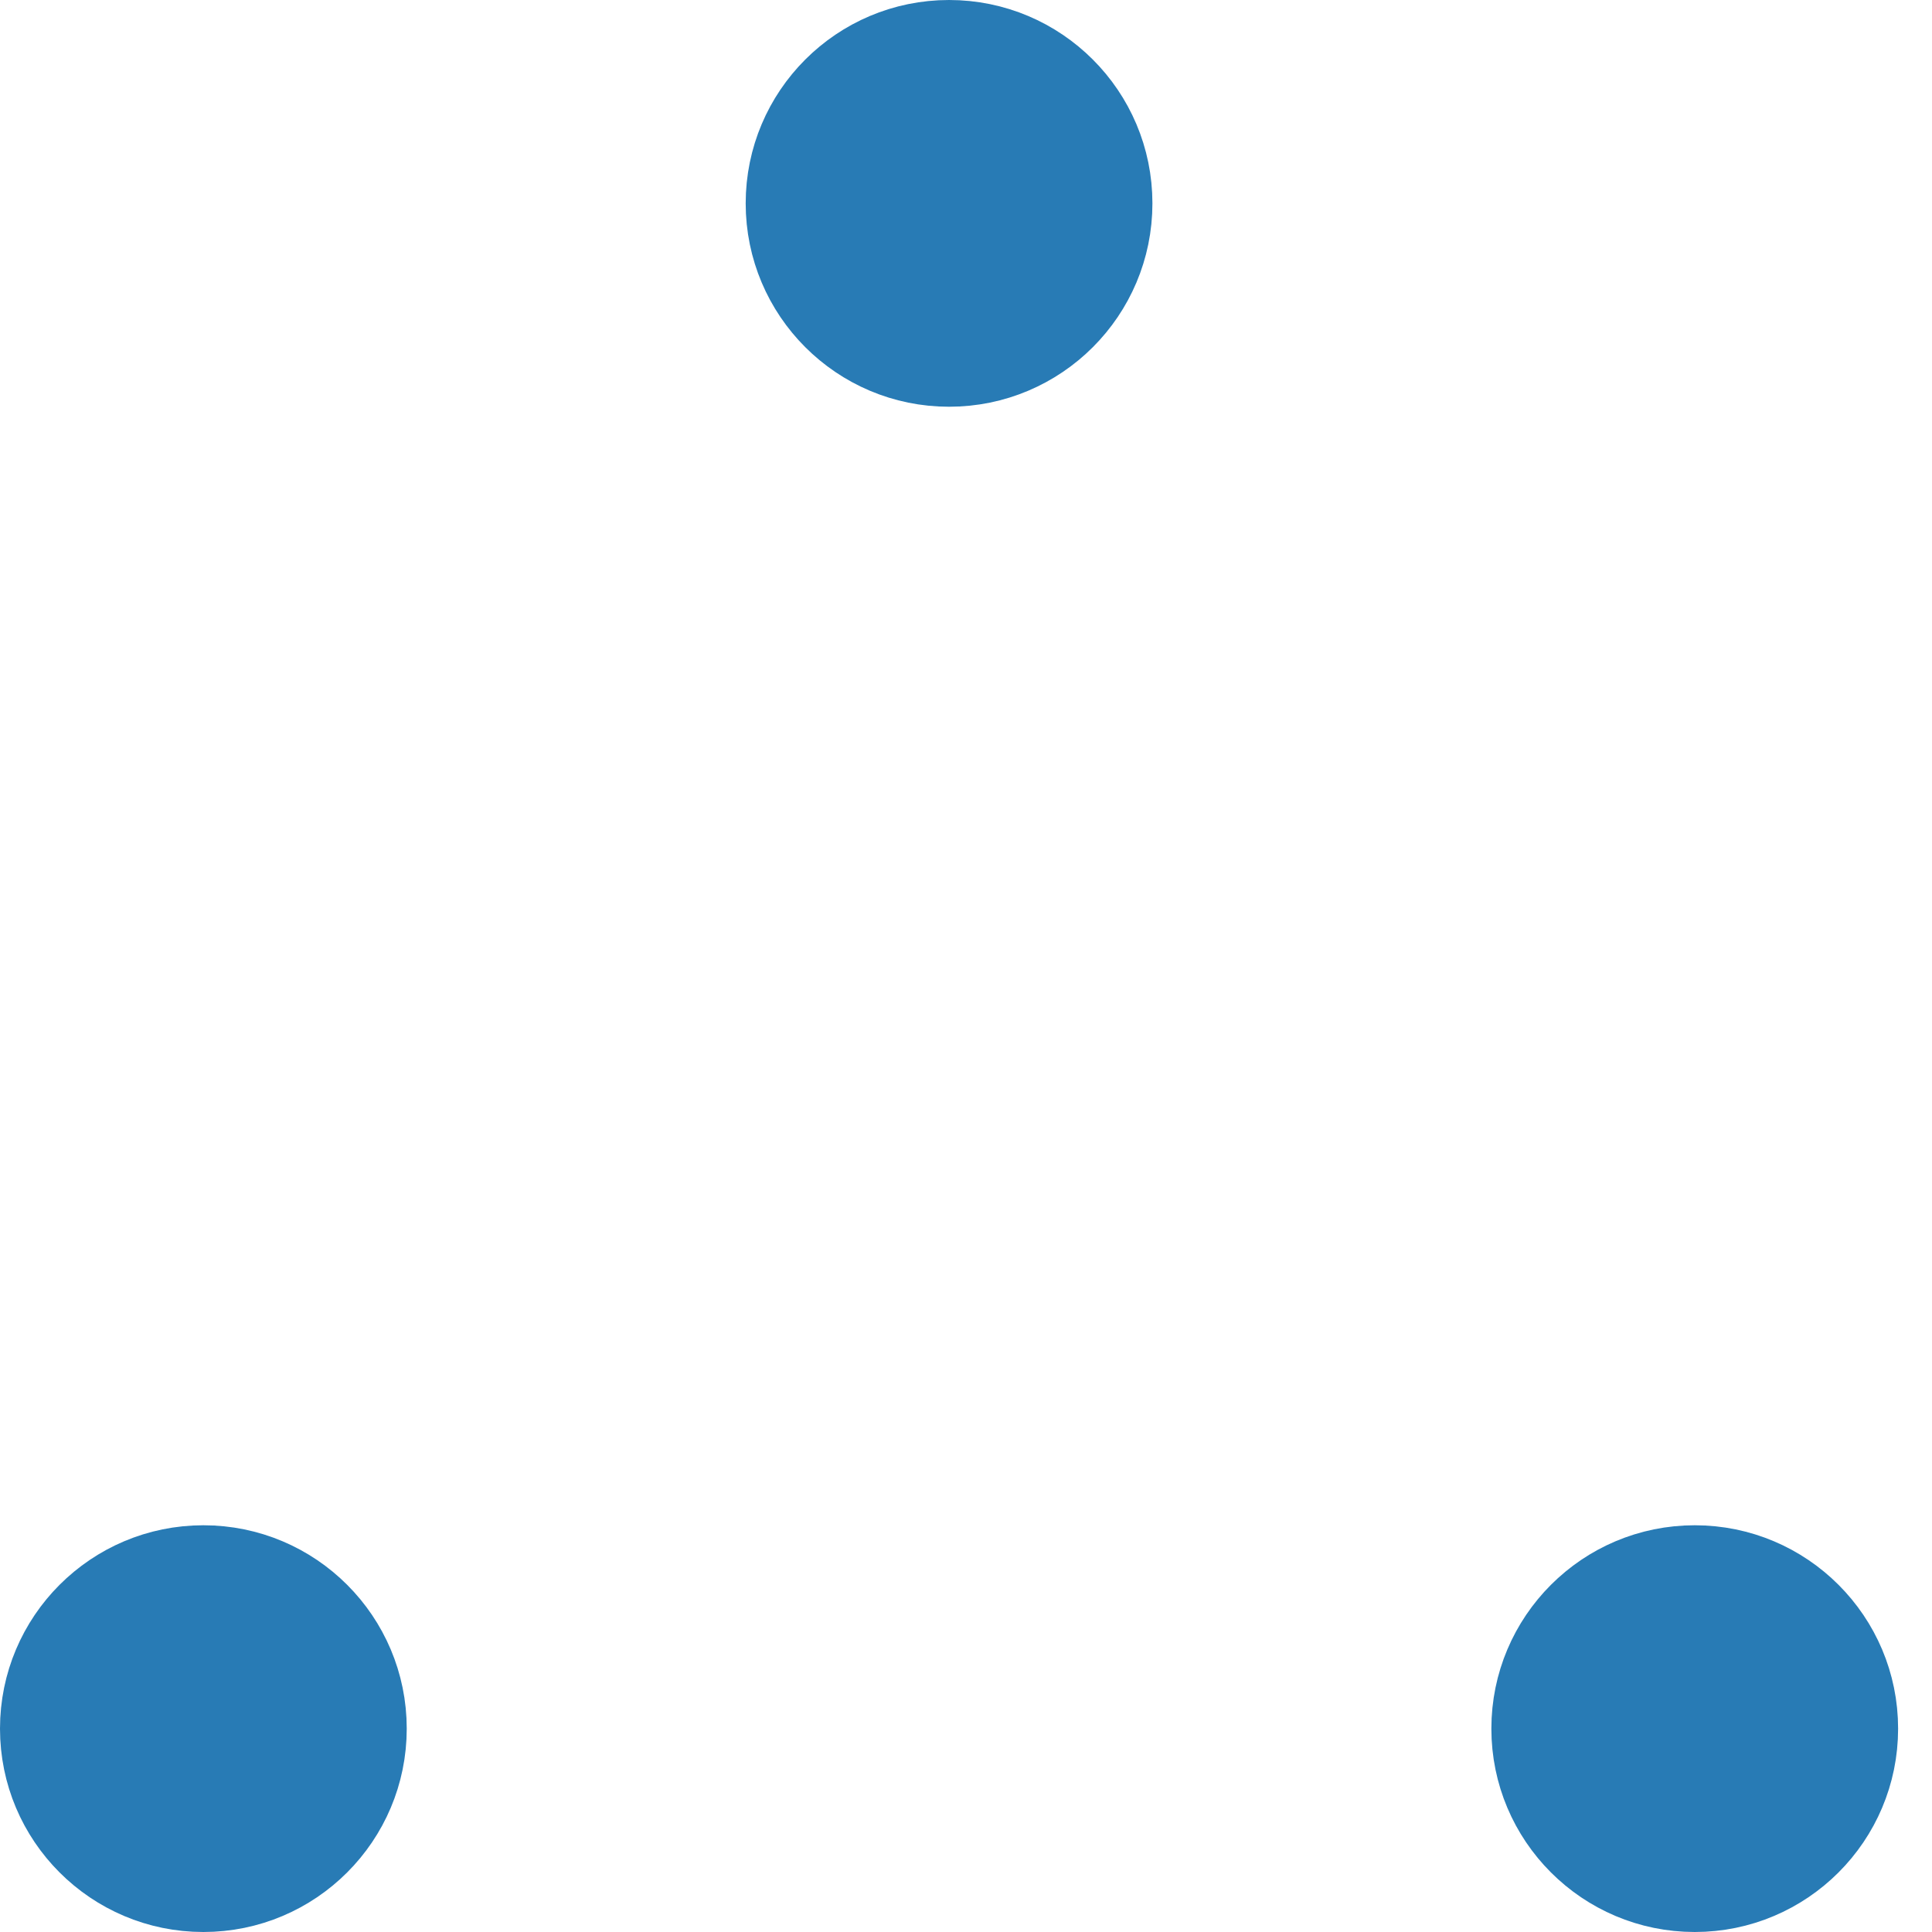
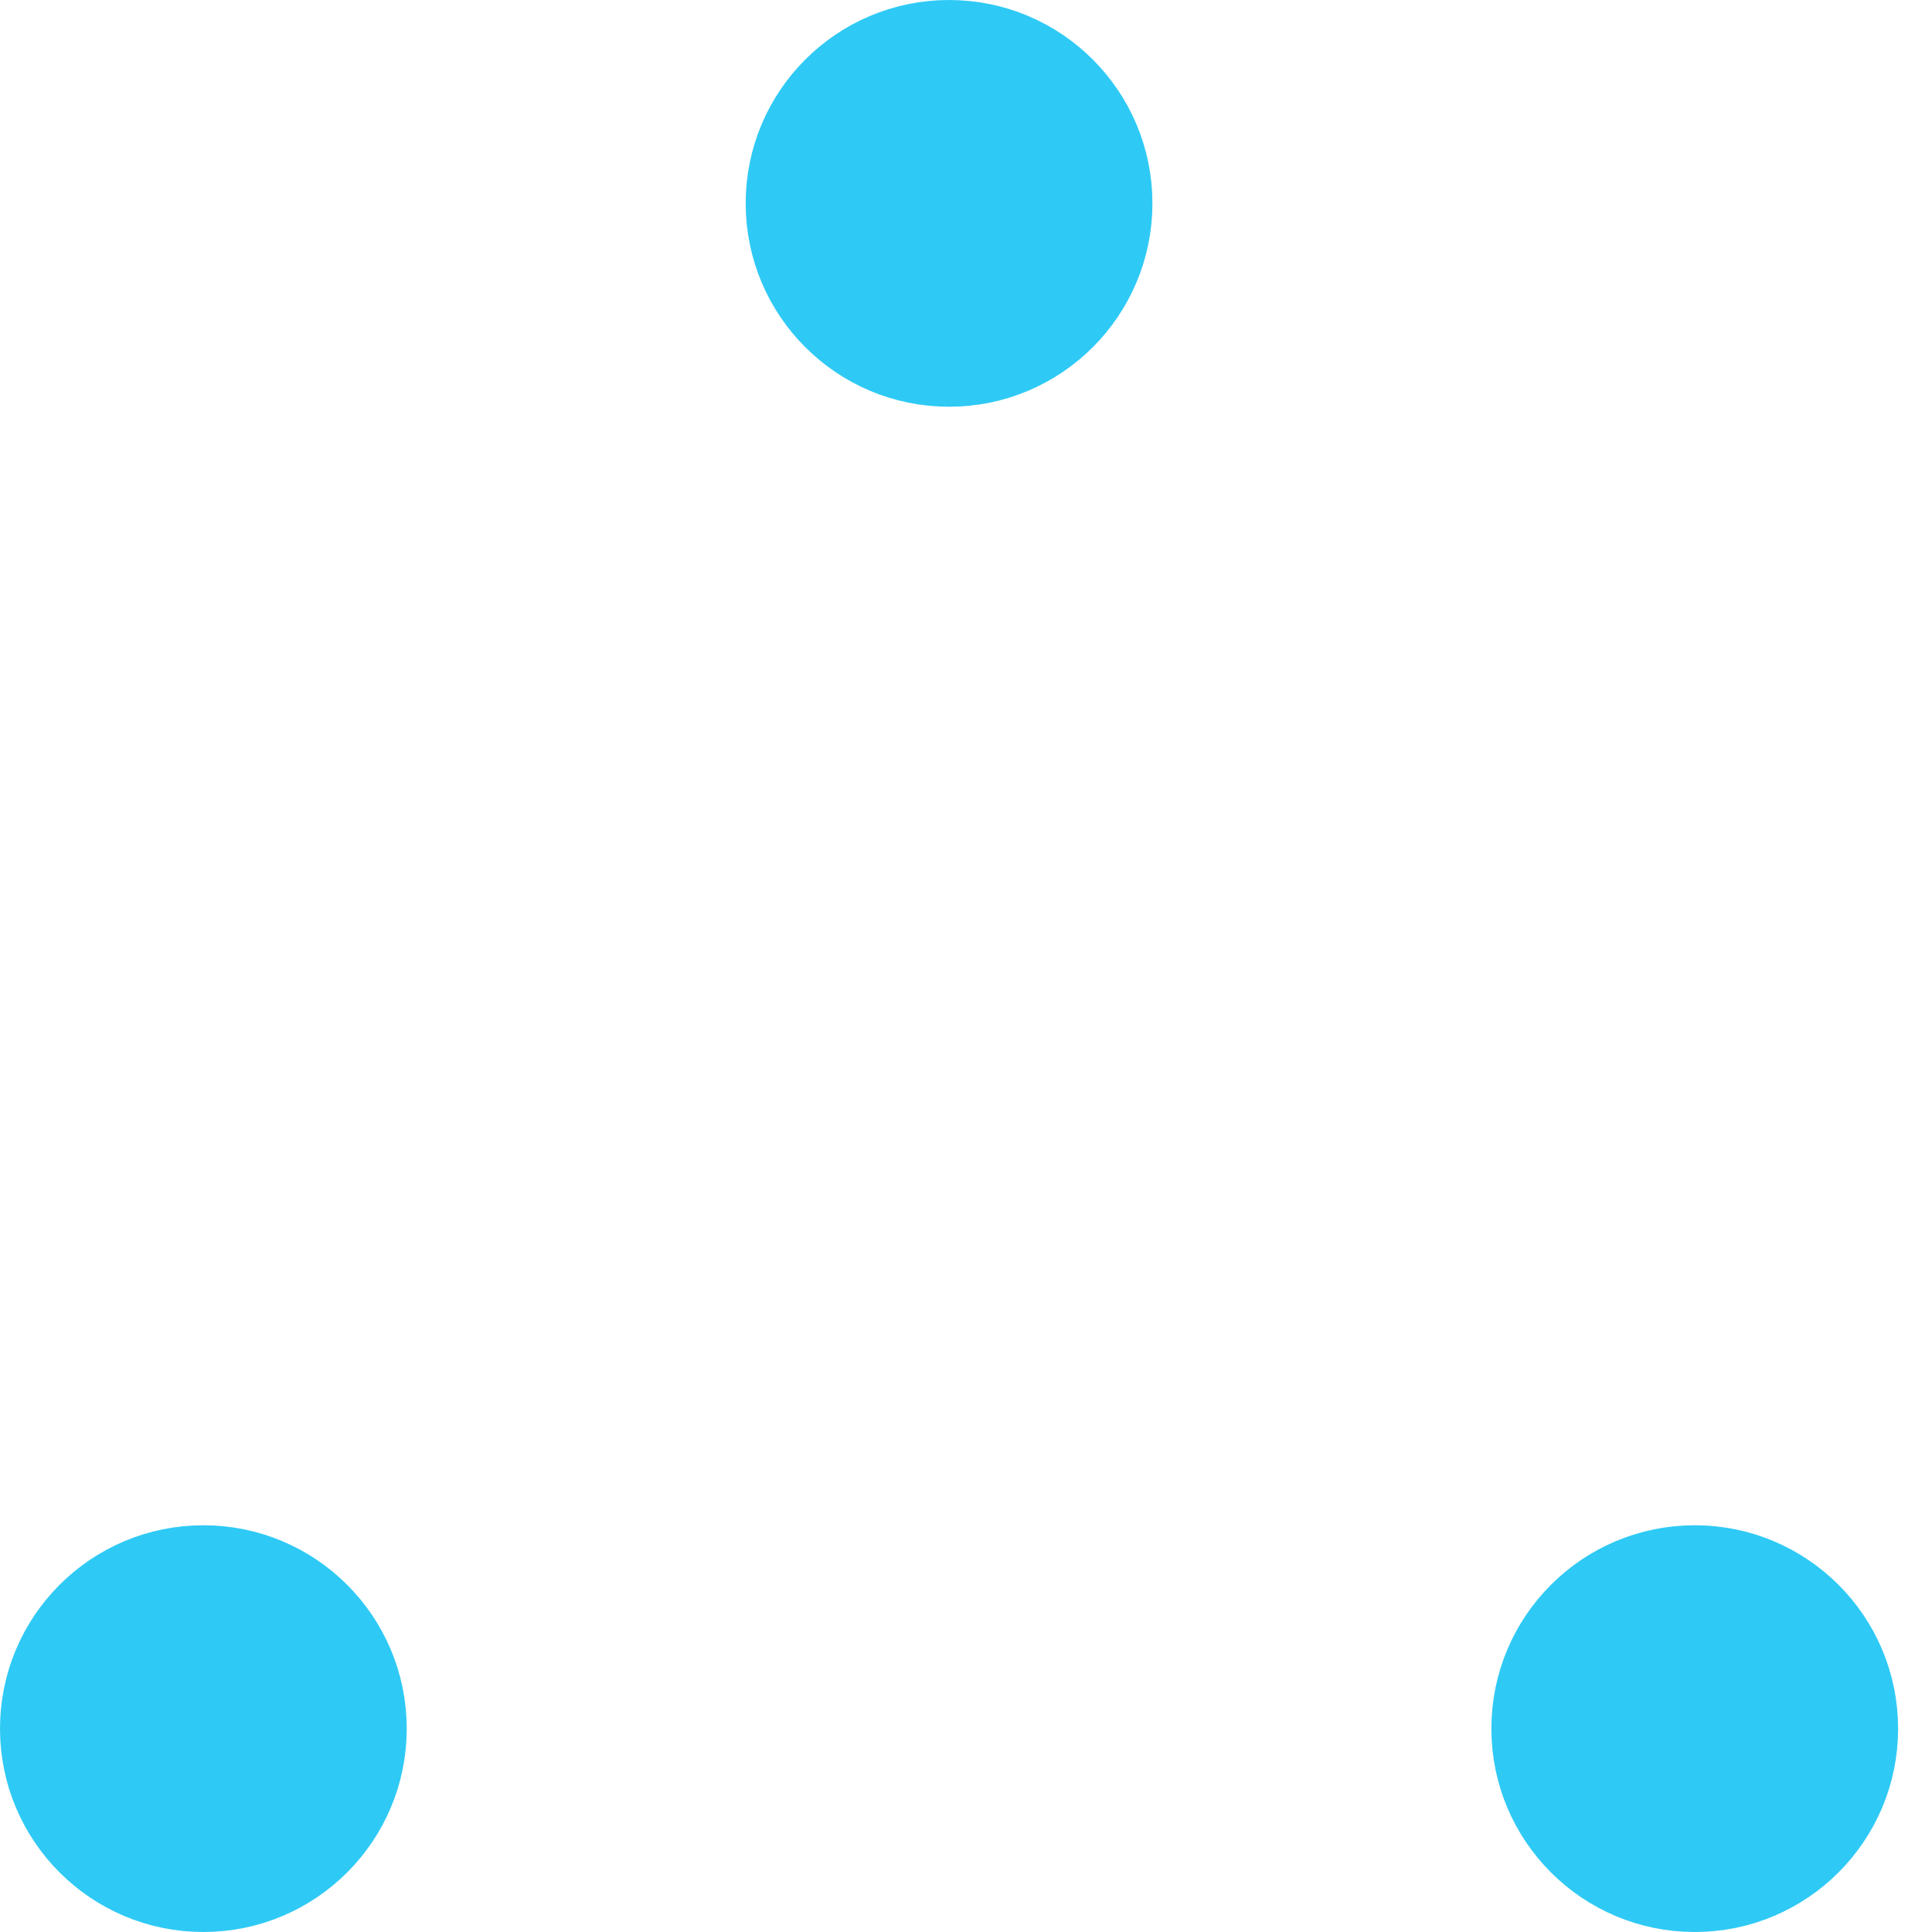
- <svg xmlns="http://www.w3.org/2000/svg" width="57" height="57" viewBox="0 0 57 57" stroke="#287bb5">
-   <g fill="#287bb5" fill-rule="evenodd">
+ <svg xmlns="http://www.w3.org/2000/svg" width="57" height="57" viewBox="0 0 57 57" stroke="#2ecaf5">
+   <g fill="#2ecaf5" fill-rule="evenodd">
    <g transform="translate(1 1)" stroke-width="2">
      <circle cx="5" cy="50" r="5">
        <animate attributeName="cy" begin="0s" dur="2.2s" values="50;5;50;50" calcMode="linear" repeatCount="indefinite" />
        <animate attributeName="cx" begin="0s" dur="2.2s" values="5;27;49;5" calcMode="linear" repeatCount="indefinite" />
      </circle>
      <circle cx="27" cy="5" r="5">
        <animate attributeName="cy" begin="0s" dur="2.2s" from="5" to="5" values="5;50;50;5" calcMode="linear" repeatCount="indefinite" />
        <animate attributeName="cx" begin="0s" dur="2.2s" from="27" to="27" values="27;49;5;27" calcMode="linear" repeatCount="indefinite" />
      </circle>
      <circle cx="49" cy="50" r="5">
        <animate attributeName="cy" begin="0s" dur="2.2s" values="50;50;5;50" calcMode="linear" repeatCount="indefinite" />
        <animate attributeName="cx" from="49" to="49" begin="0s" dur="2.2s" values="49;5;27;49" calcMode="linear" repeatCount="indefinite" />
      </circle>
    </g>
  </g>
</svg>
